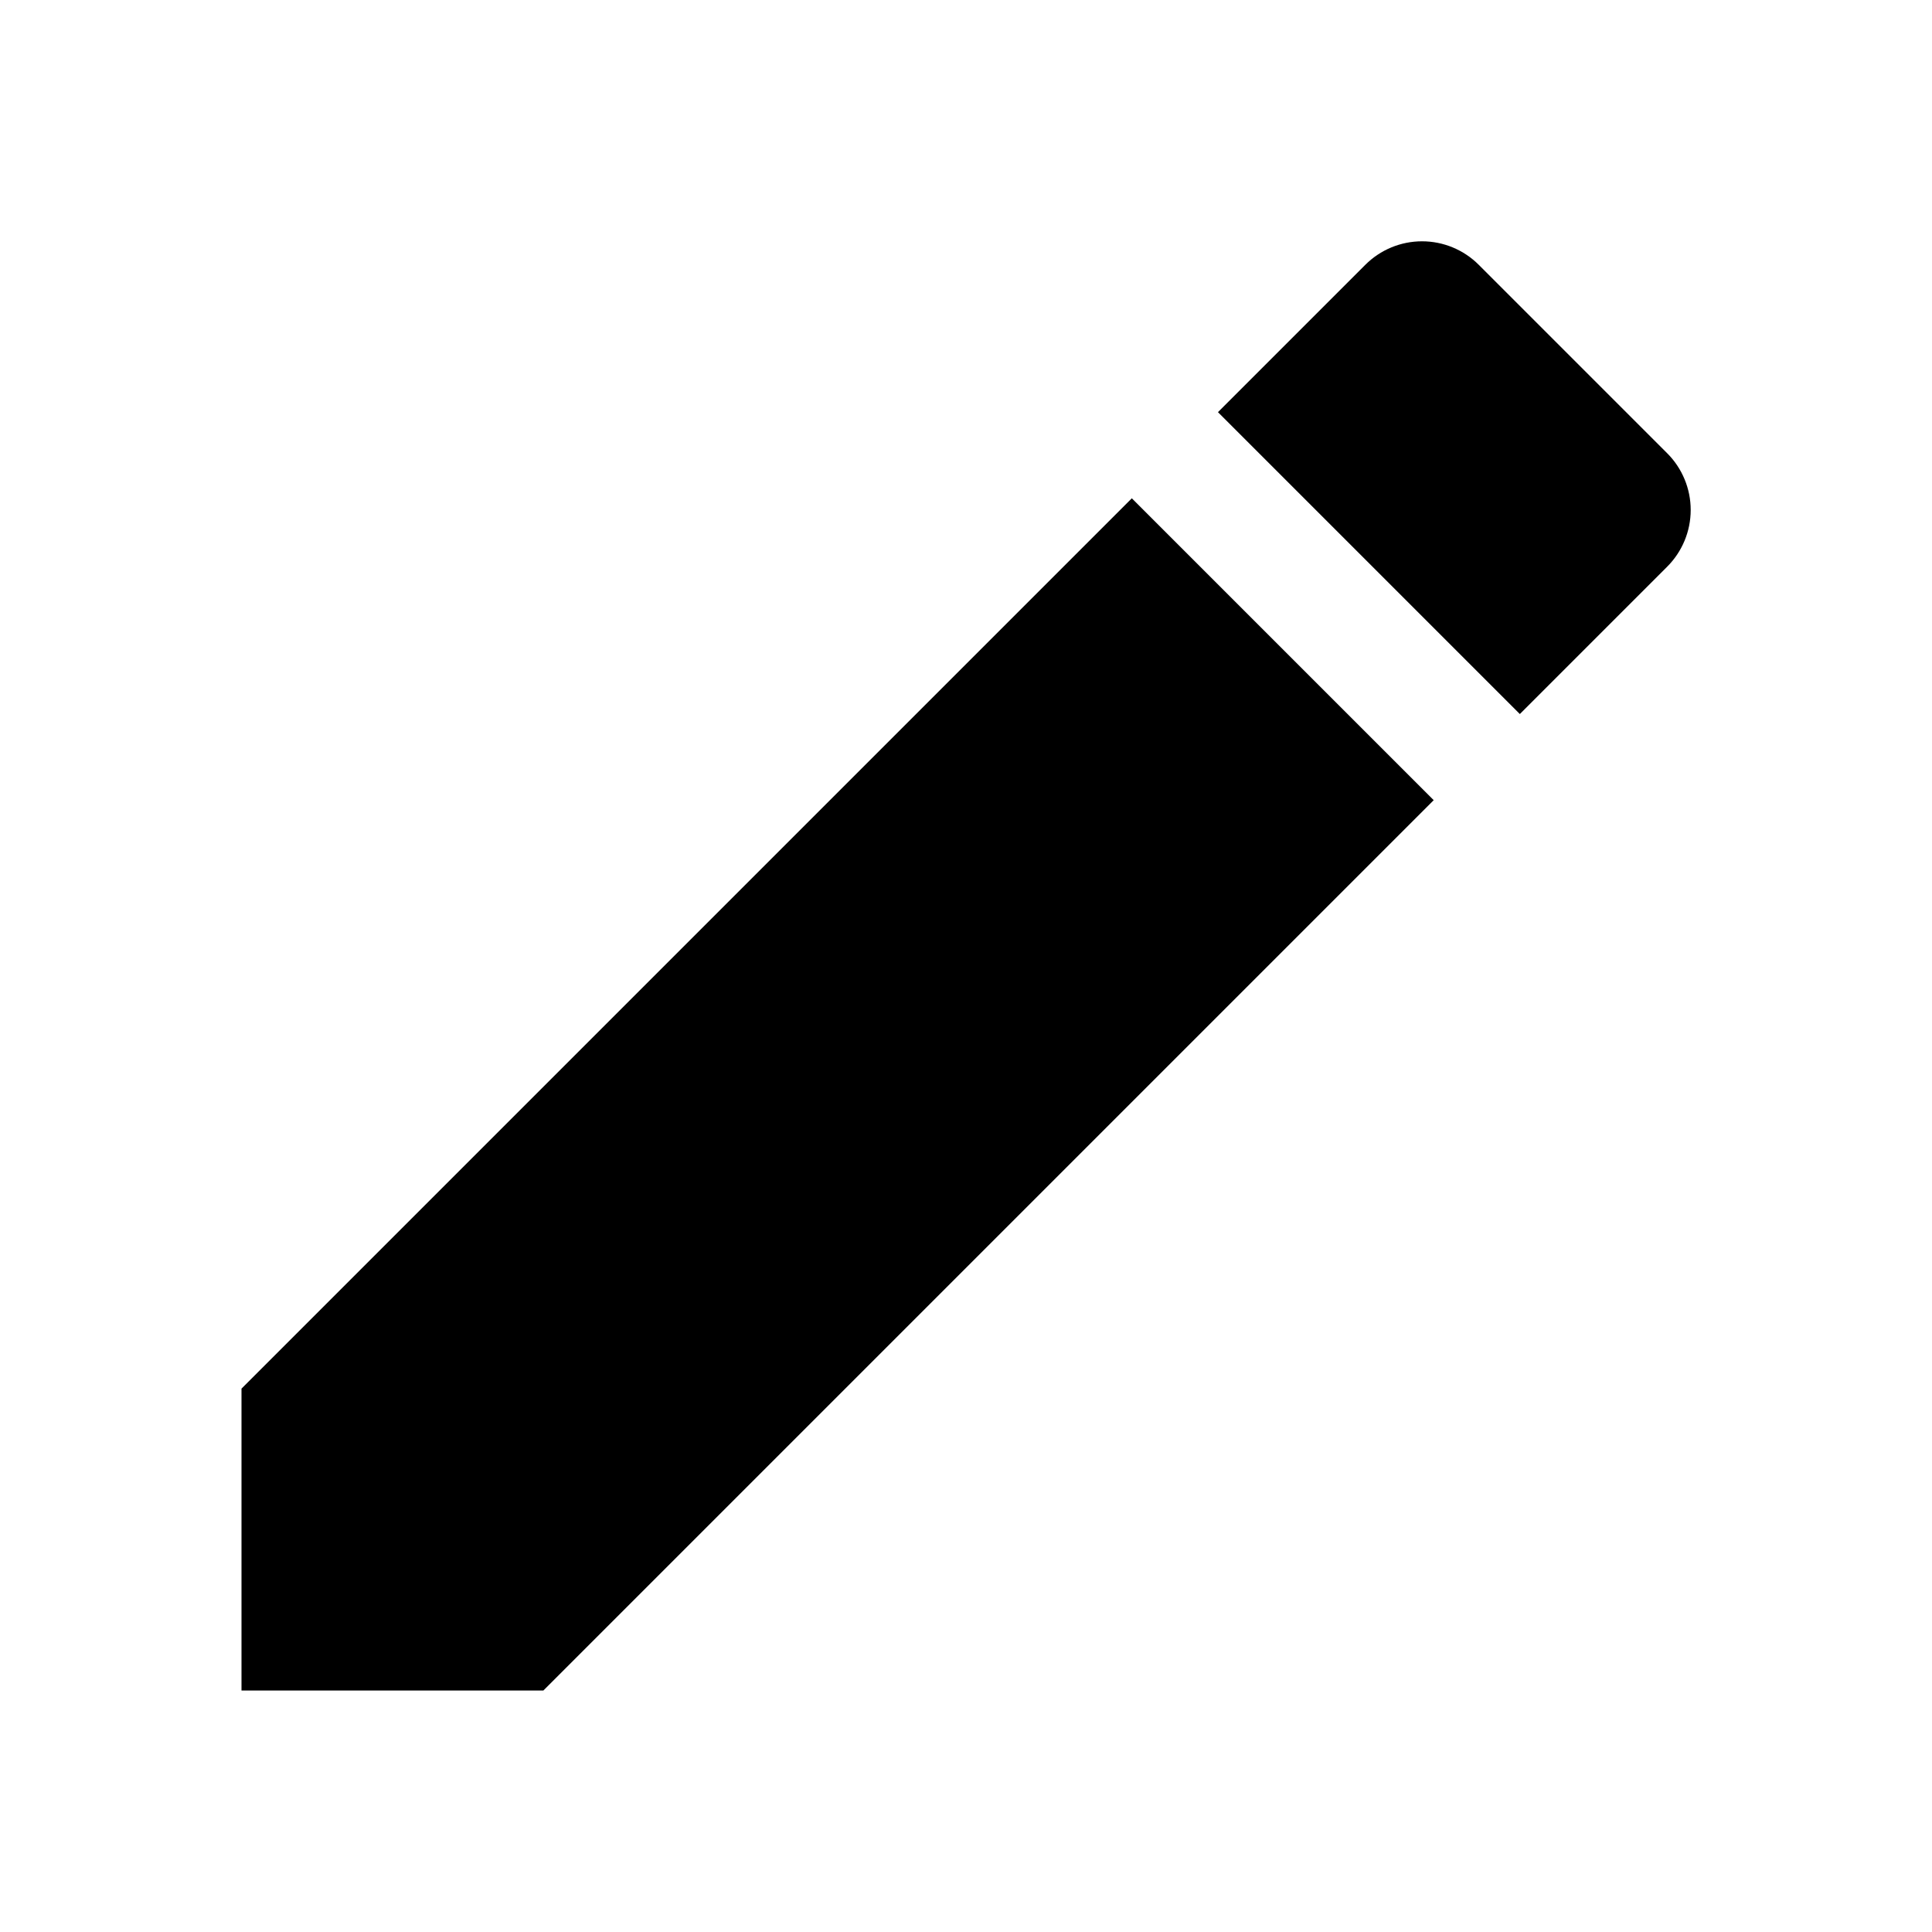
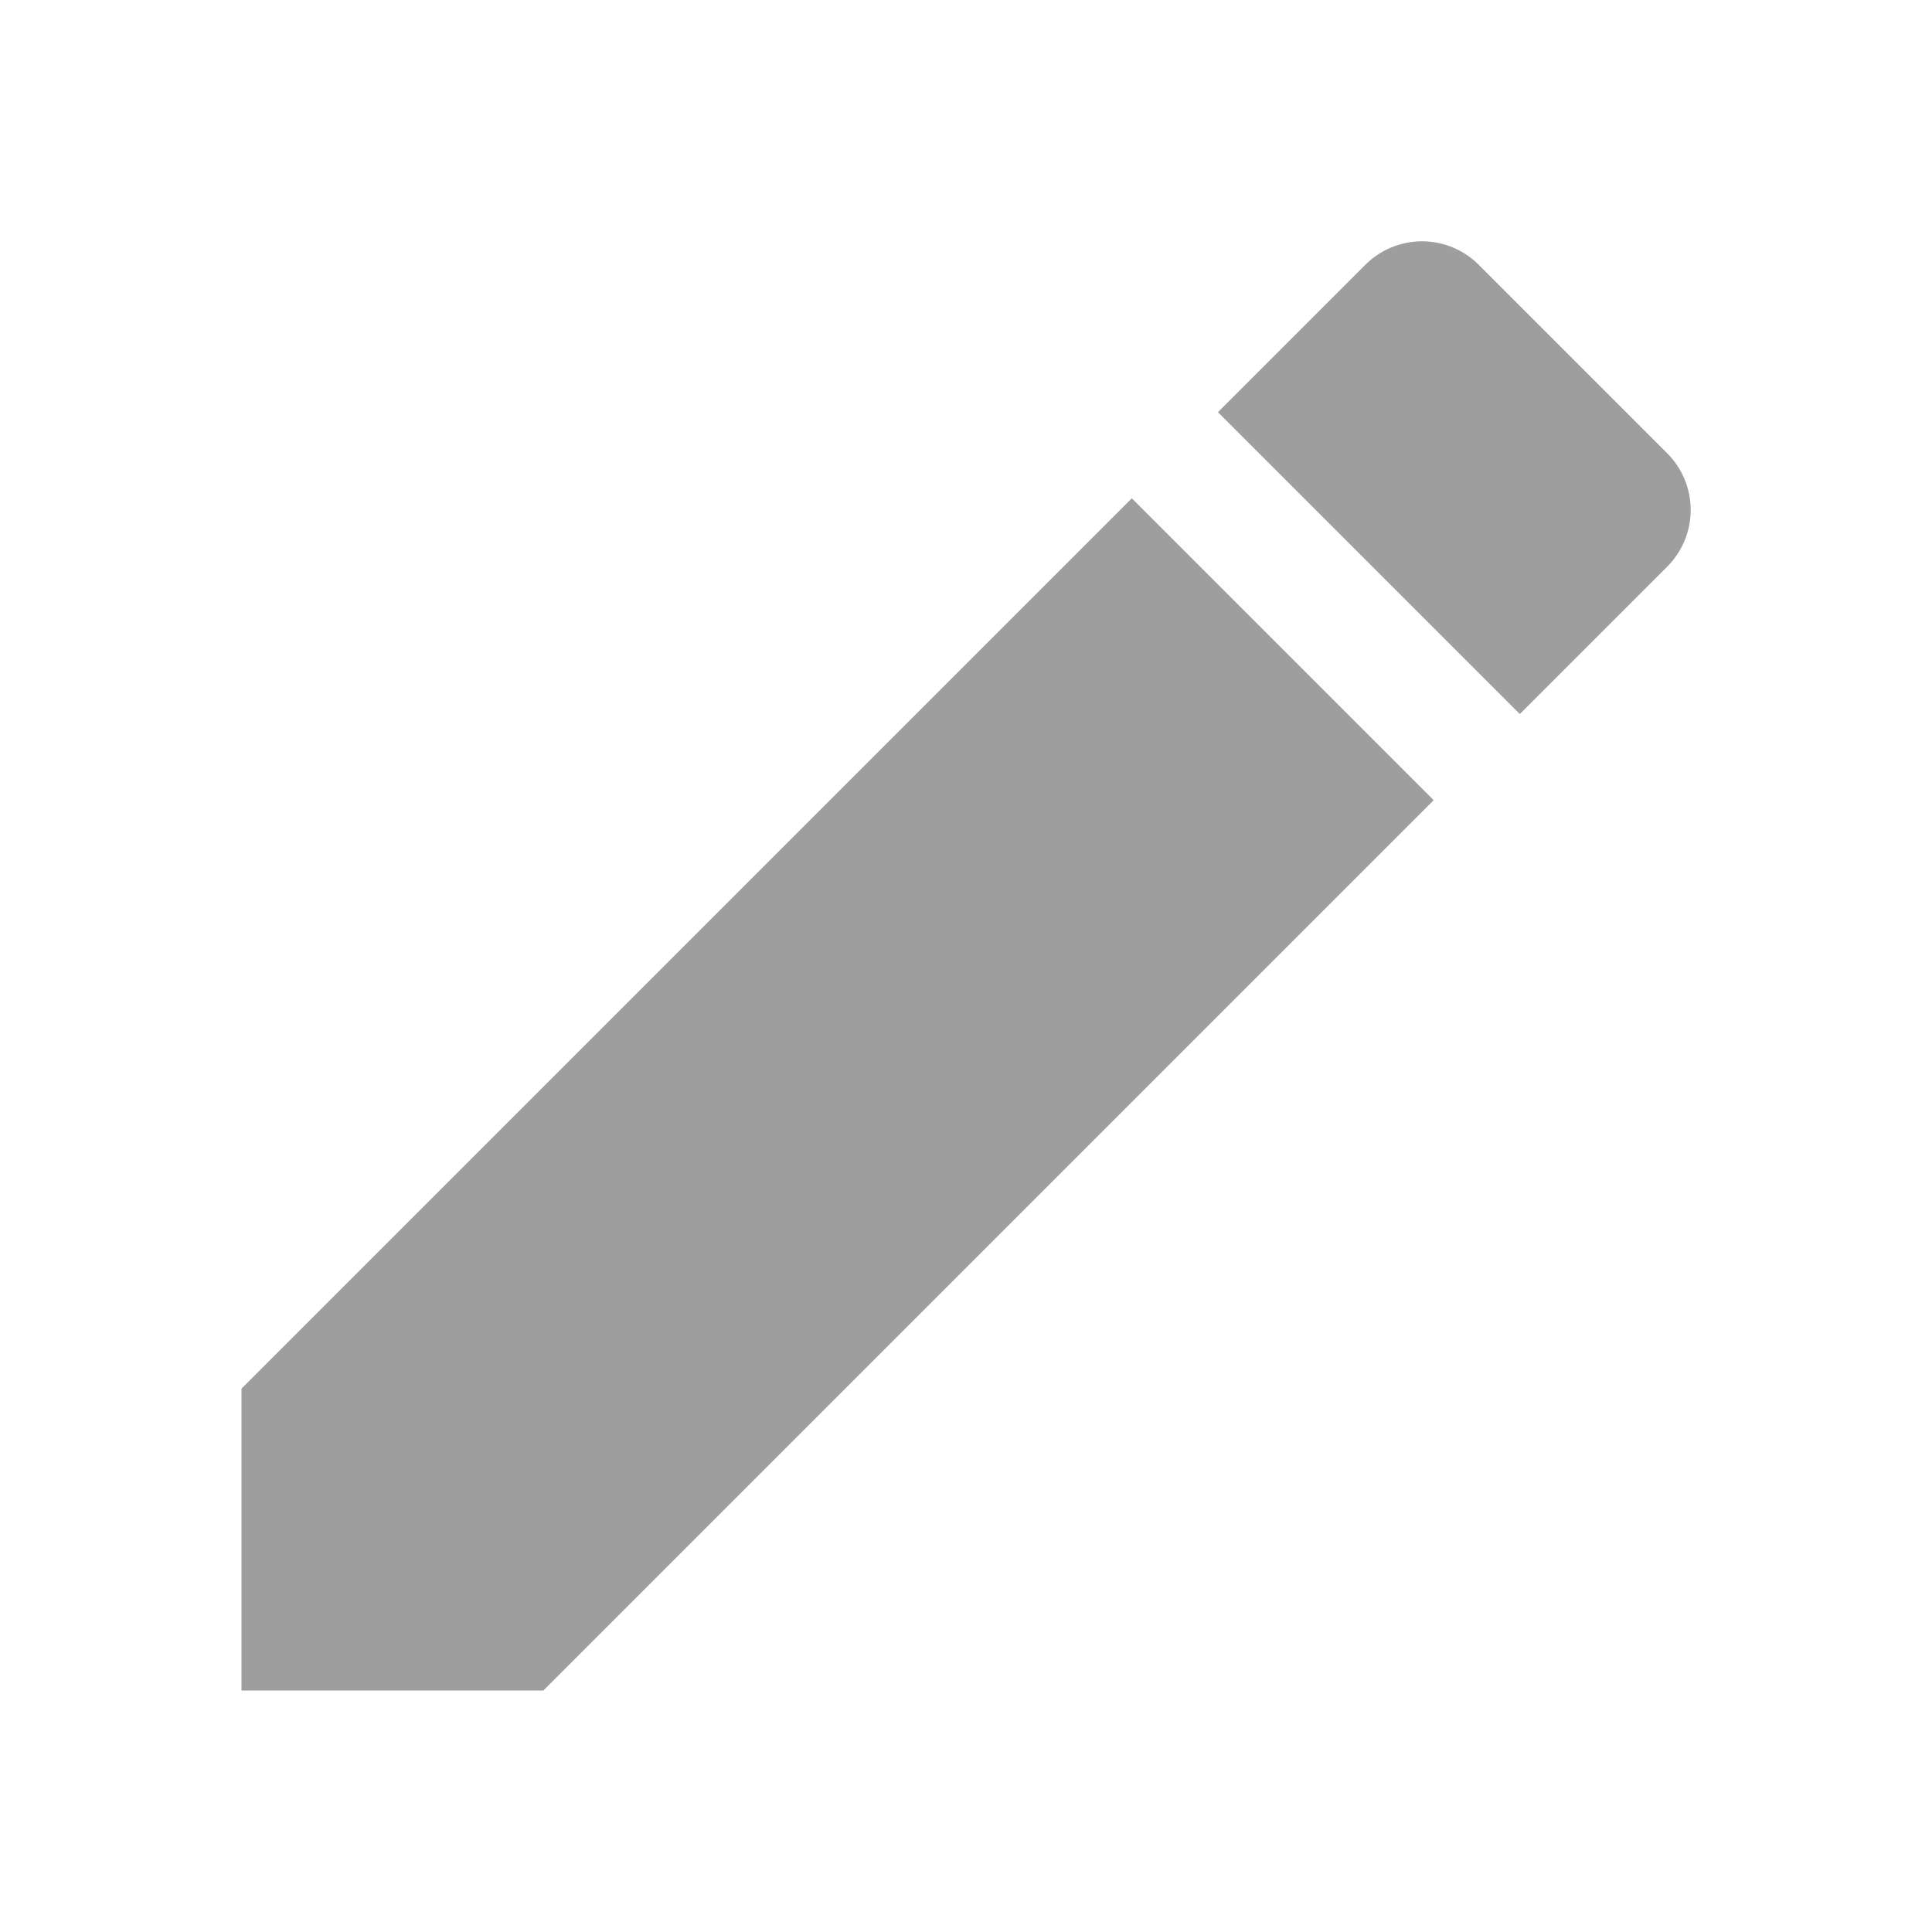
<svg xmlns="http://www.w3.org/2000/svg" height="18" viewBox="0 0 24 24" width="18">
-   <path d="M3 17.25V21h3.75L17.81 9.94l-3.75-3.75L3 17.25zM20.71 7.04a.996.996 0 0 0 0-1.41l-2.34-2.34a.996.996 0 0 0-1.41 0l-1.83 1.83 3.75 3.75 1.83-1.83z" />
+   <path fill="#9E9E9E" d="M3 17.25V21h3.75L17.81 9.94l-3.75-3.75L3 17.25zM20.71 7.04a.996.996 0 0 0 0-1.41l-2.34-2.34a.996.996 0 0 0-1.41 0l-1.83 1.83 3.75 3.75 1.83-1.83z" />
  <path d="M0 0h24v24H0z" fill="none" />
</svg>
